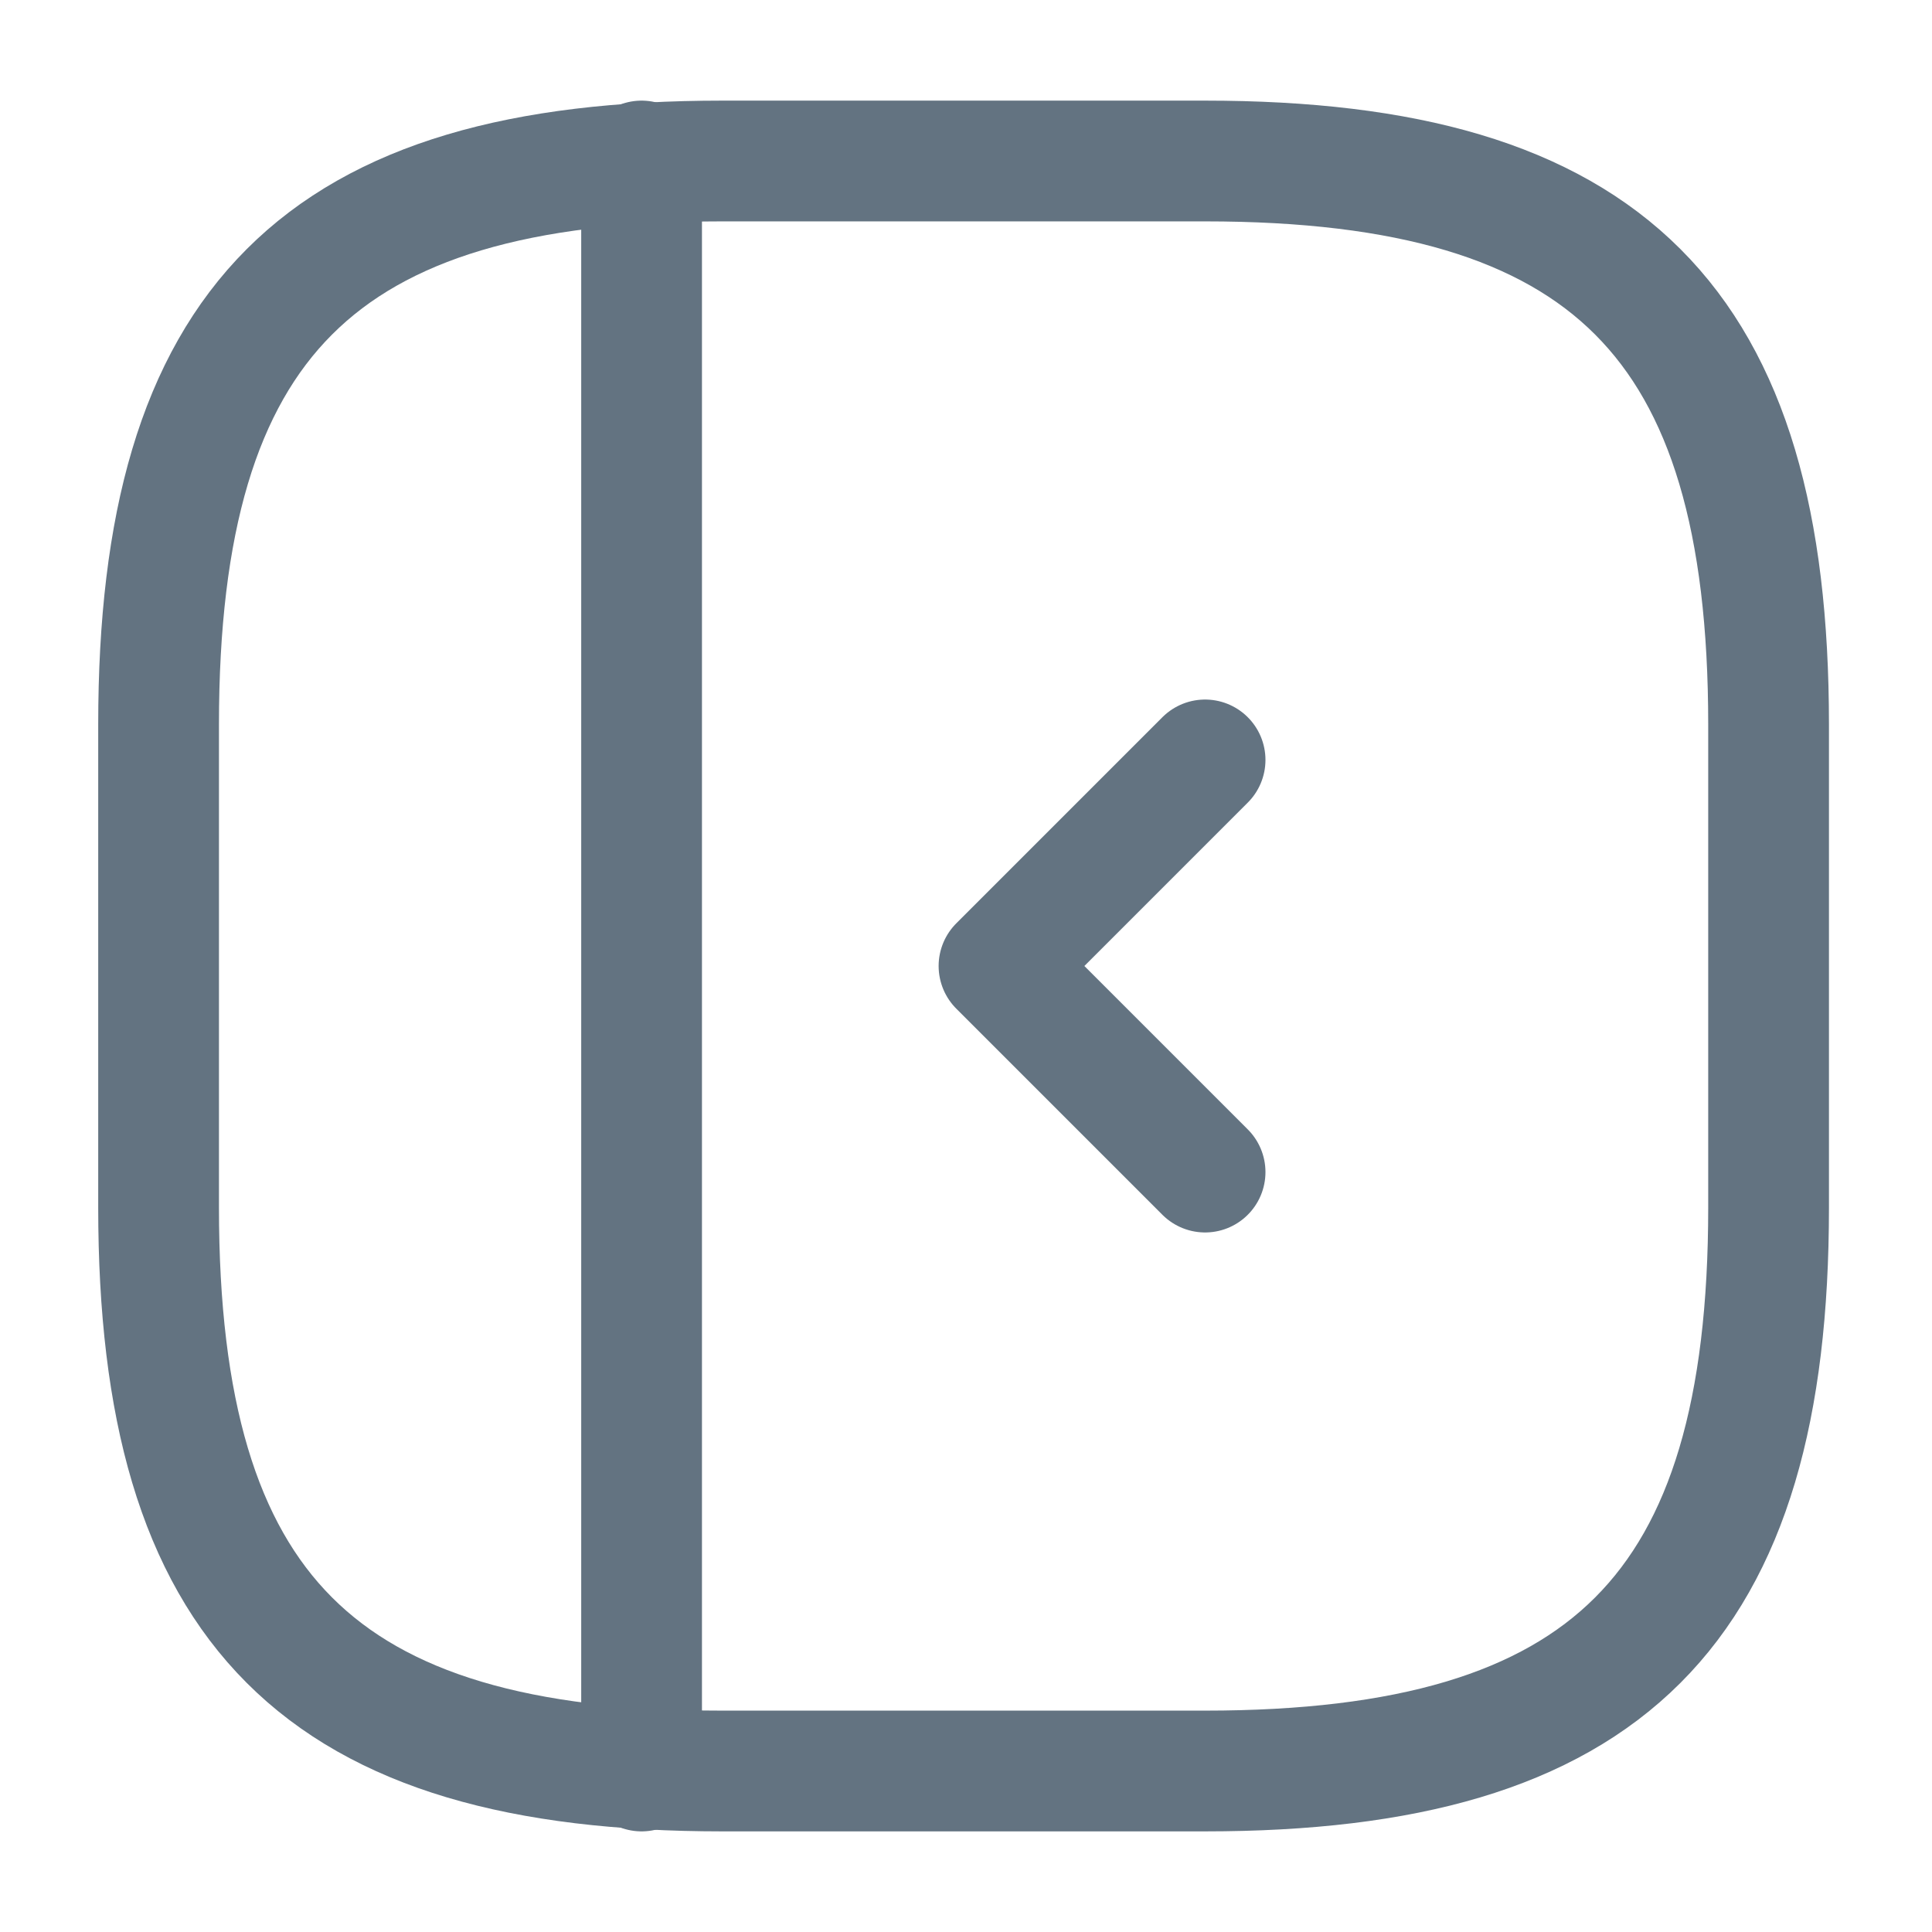
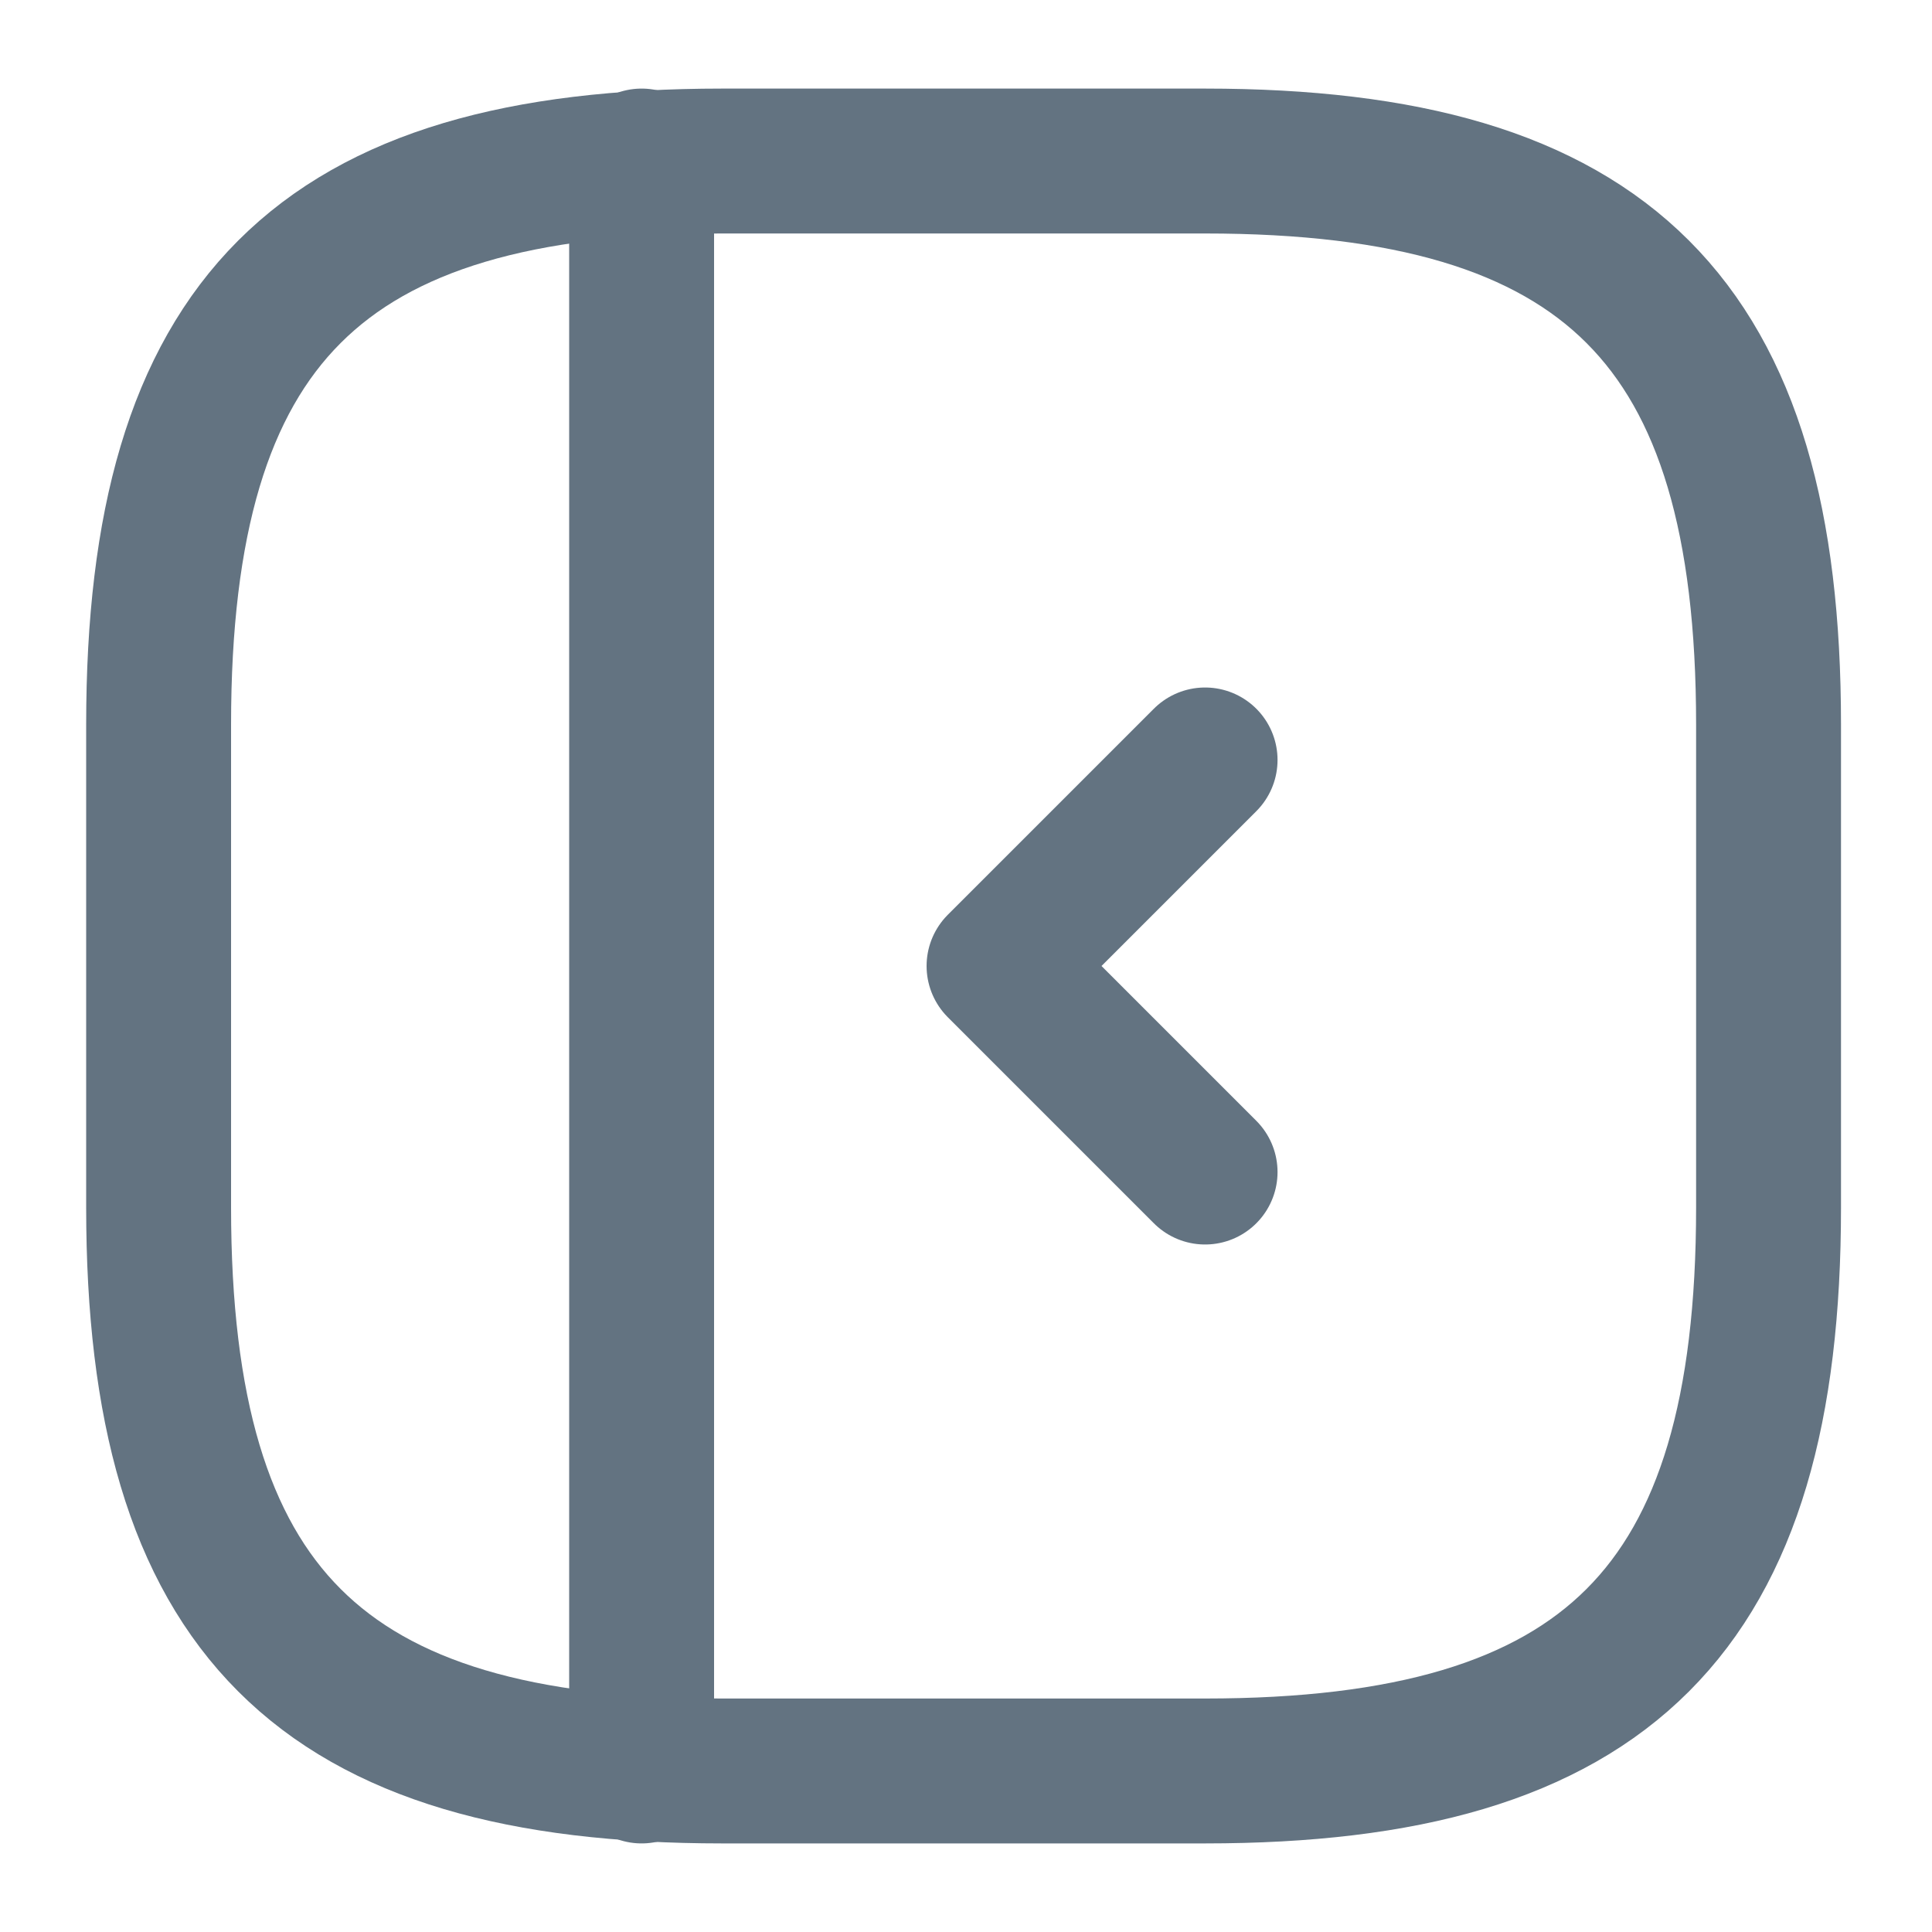
- <svg xmlns="http://www.w3.org/2000/svg" preserveAspectRatio="none" overflow="visible" style="display: block;" width="24" height="24" viewBox="0 0 24 24" fill="none">
-   <g id="sidebar-left">
-     <path id="Vector" d="M21.97 15V9C21.97 4 19.97 2 14.97 2H8.97C3.97 2 1.97 4 1.97 9V15C1.97 20 3.97 22 8.97 22H14.97C19.97 22 21.97 20 21.97 15Z" stroke="#637381" stroke-width="1.5" stroke-linecap="round" stroke-linejoin="round" />
-     <path id="Vector_2" d="M7.97 2V22" stroke="#637381" stroke-width="1.5" stroke-linecap="round" stroke-linejoin="round" />
-     <path id="Vector_3" d="M14.97 9.44L12.41 12L14.97 14.56" stroke="#637381" stroke-width="1.5" stroke-linecap="round" stroke-linejoin="round" />
-     <g id="Vector_4" opacity="0">
- </g>
+ <svg xmlns="http://www.w3.org/2000/svg" preserveAspectRatio="none" overflow="visible" style="display: block;" width="20" height="20" viewBox="0 0 20 20" fill="none">
+   <g id="Icon">
+     <path id="Vector" d="M18.308 12.5V7.5C18.308 3.333 16.642 1.667 12.475 1.667H7.475C3.308 1.667 1.642 3.333 1.642 7.5V12.5C1.642 16.667 3.308 18.333 7.475 18.333H12.475C16.642 18.333 18.308 16.667 18.308 12.5Z" stroke="#637381" stroke-width="1.5" stroke-linecap="round" stroke-linejoin="round" />
+     <path id="Vector_2" d="M6.642 1.667V18.333" stroke="#637381" stroke-width="1.5" stroke-linecap="round" stroke-linejoin="round" />
+     <path id="Vector_3" d="M12.475 7.867L10.342 10L12.475 12.133" stroke="#637381" stroke-width="1.5" stroke-linecap="round" stroke-linejoin="round" />
  </g>
</svg>
